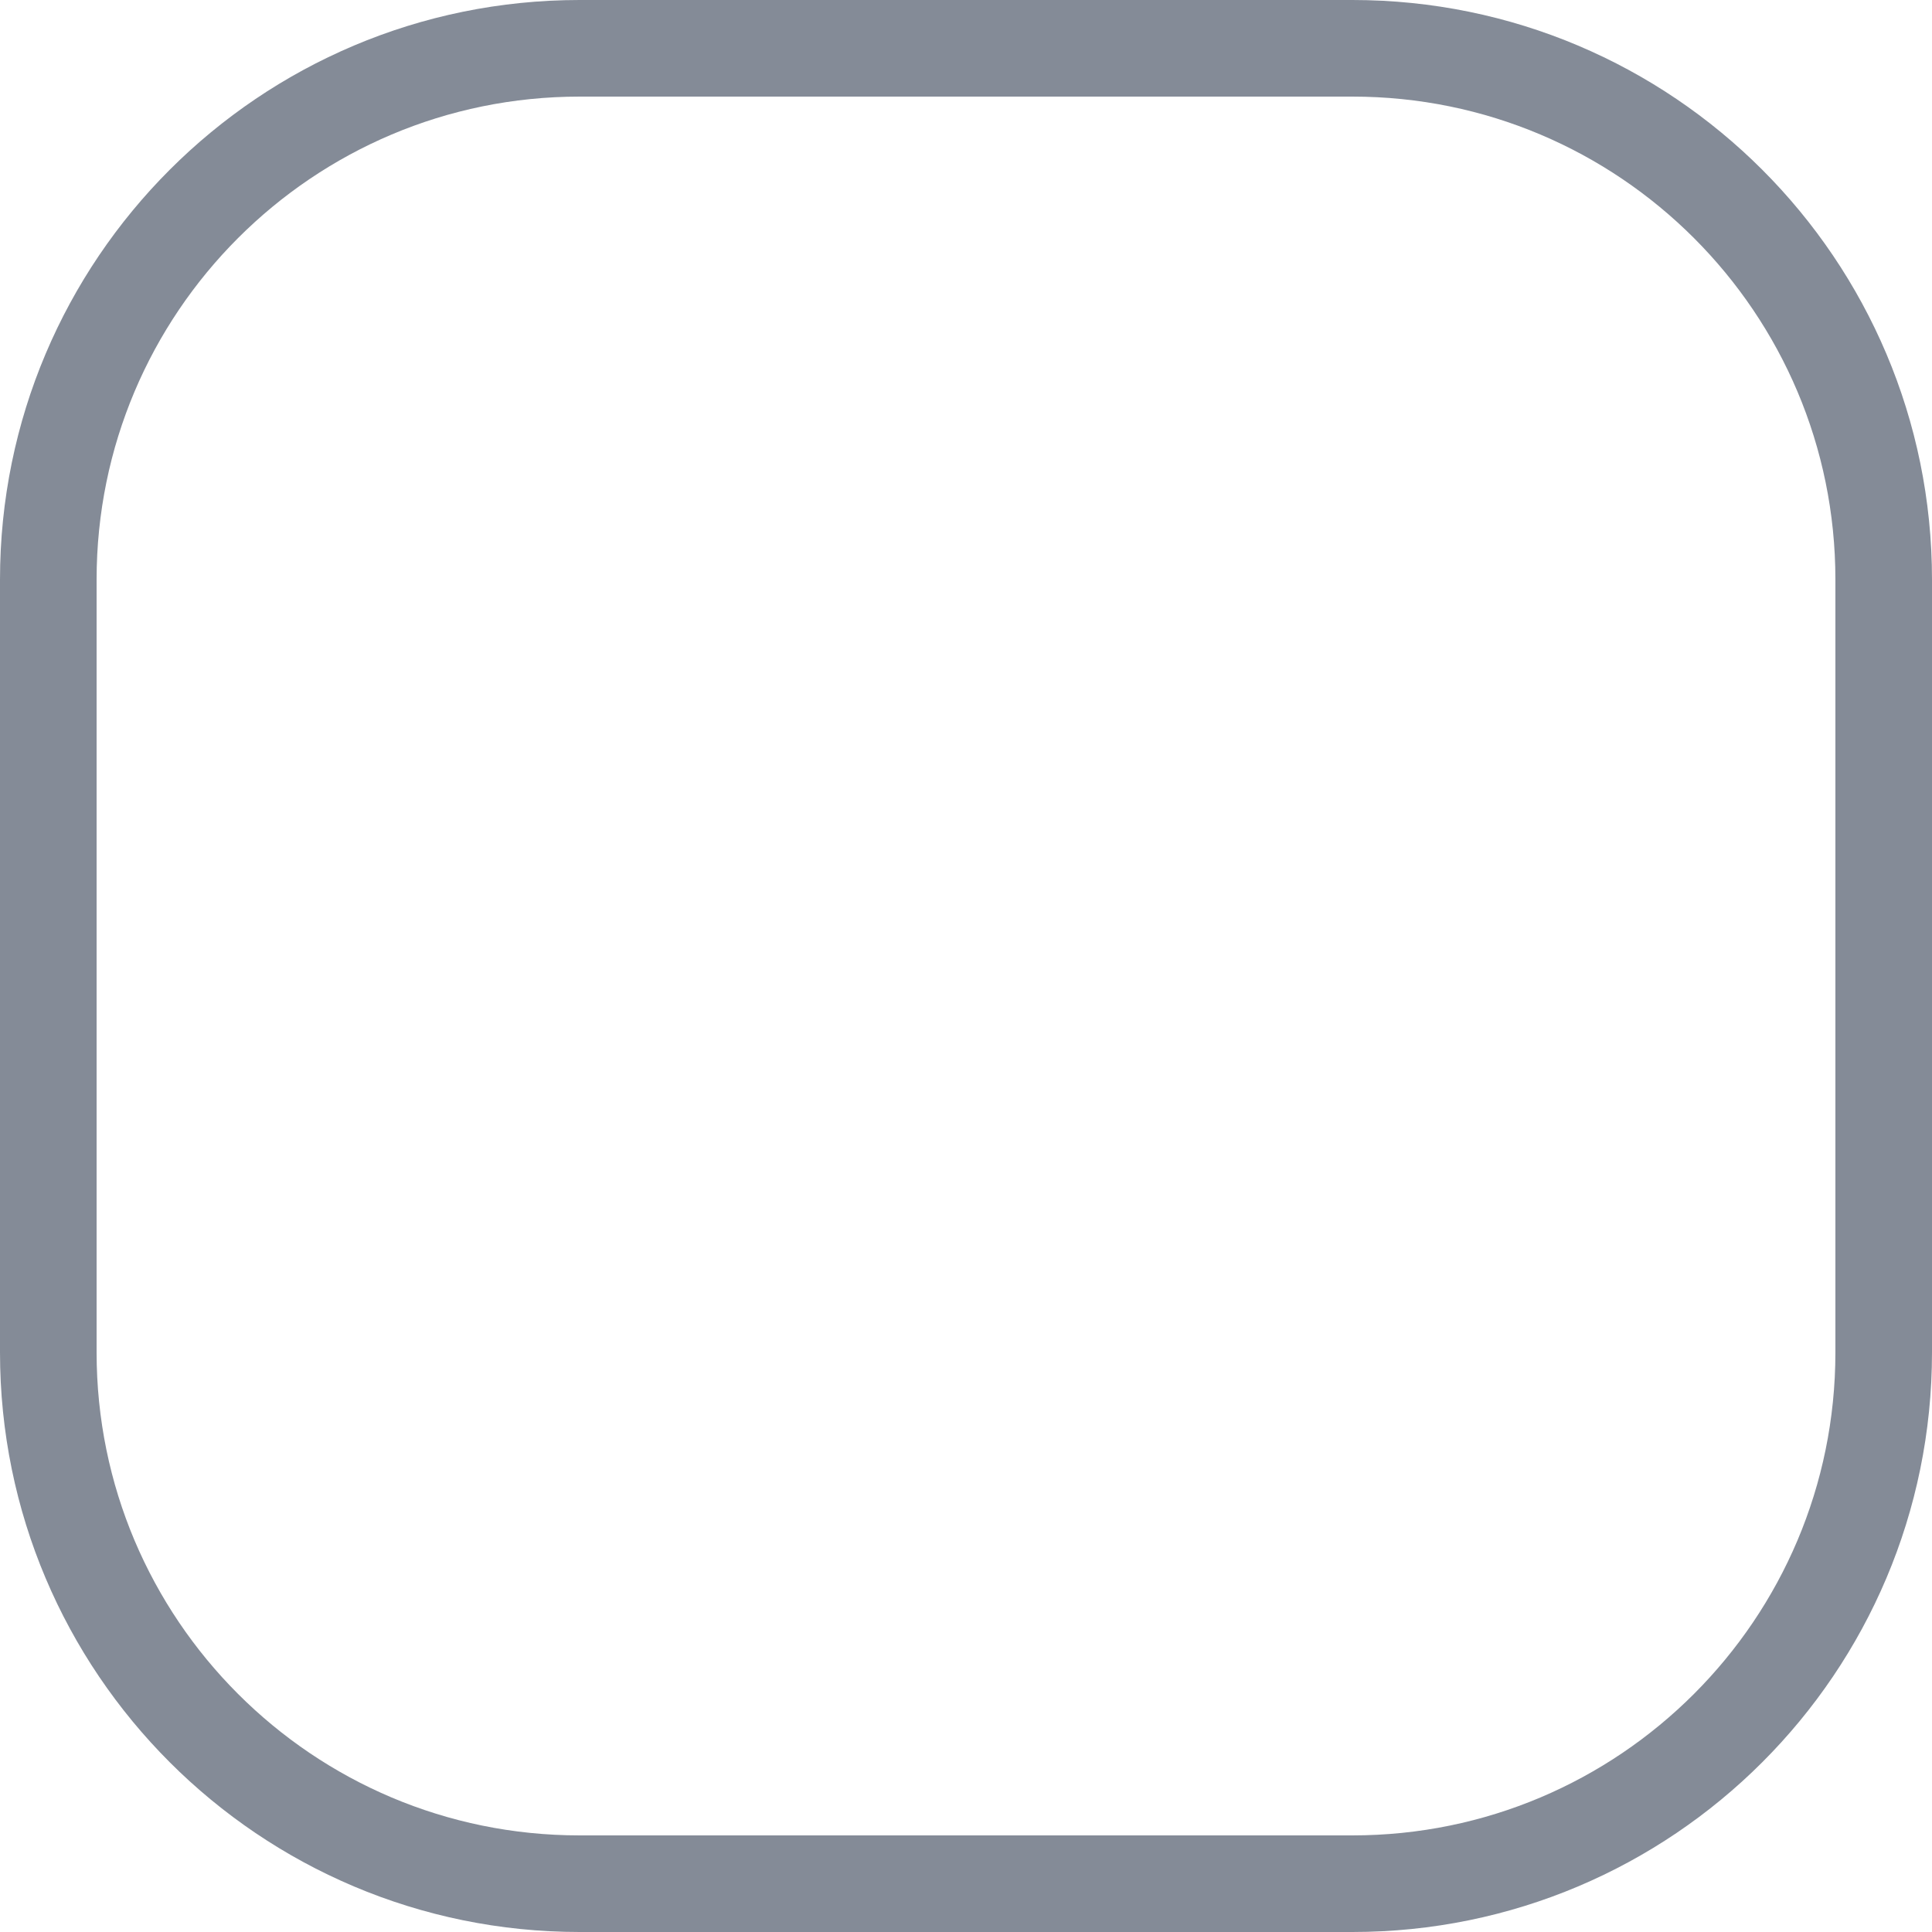
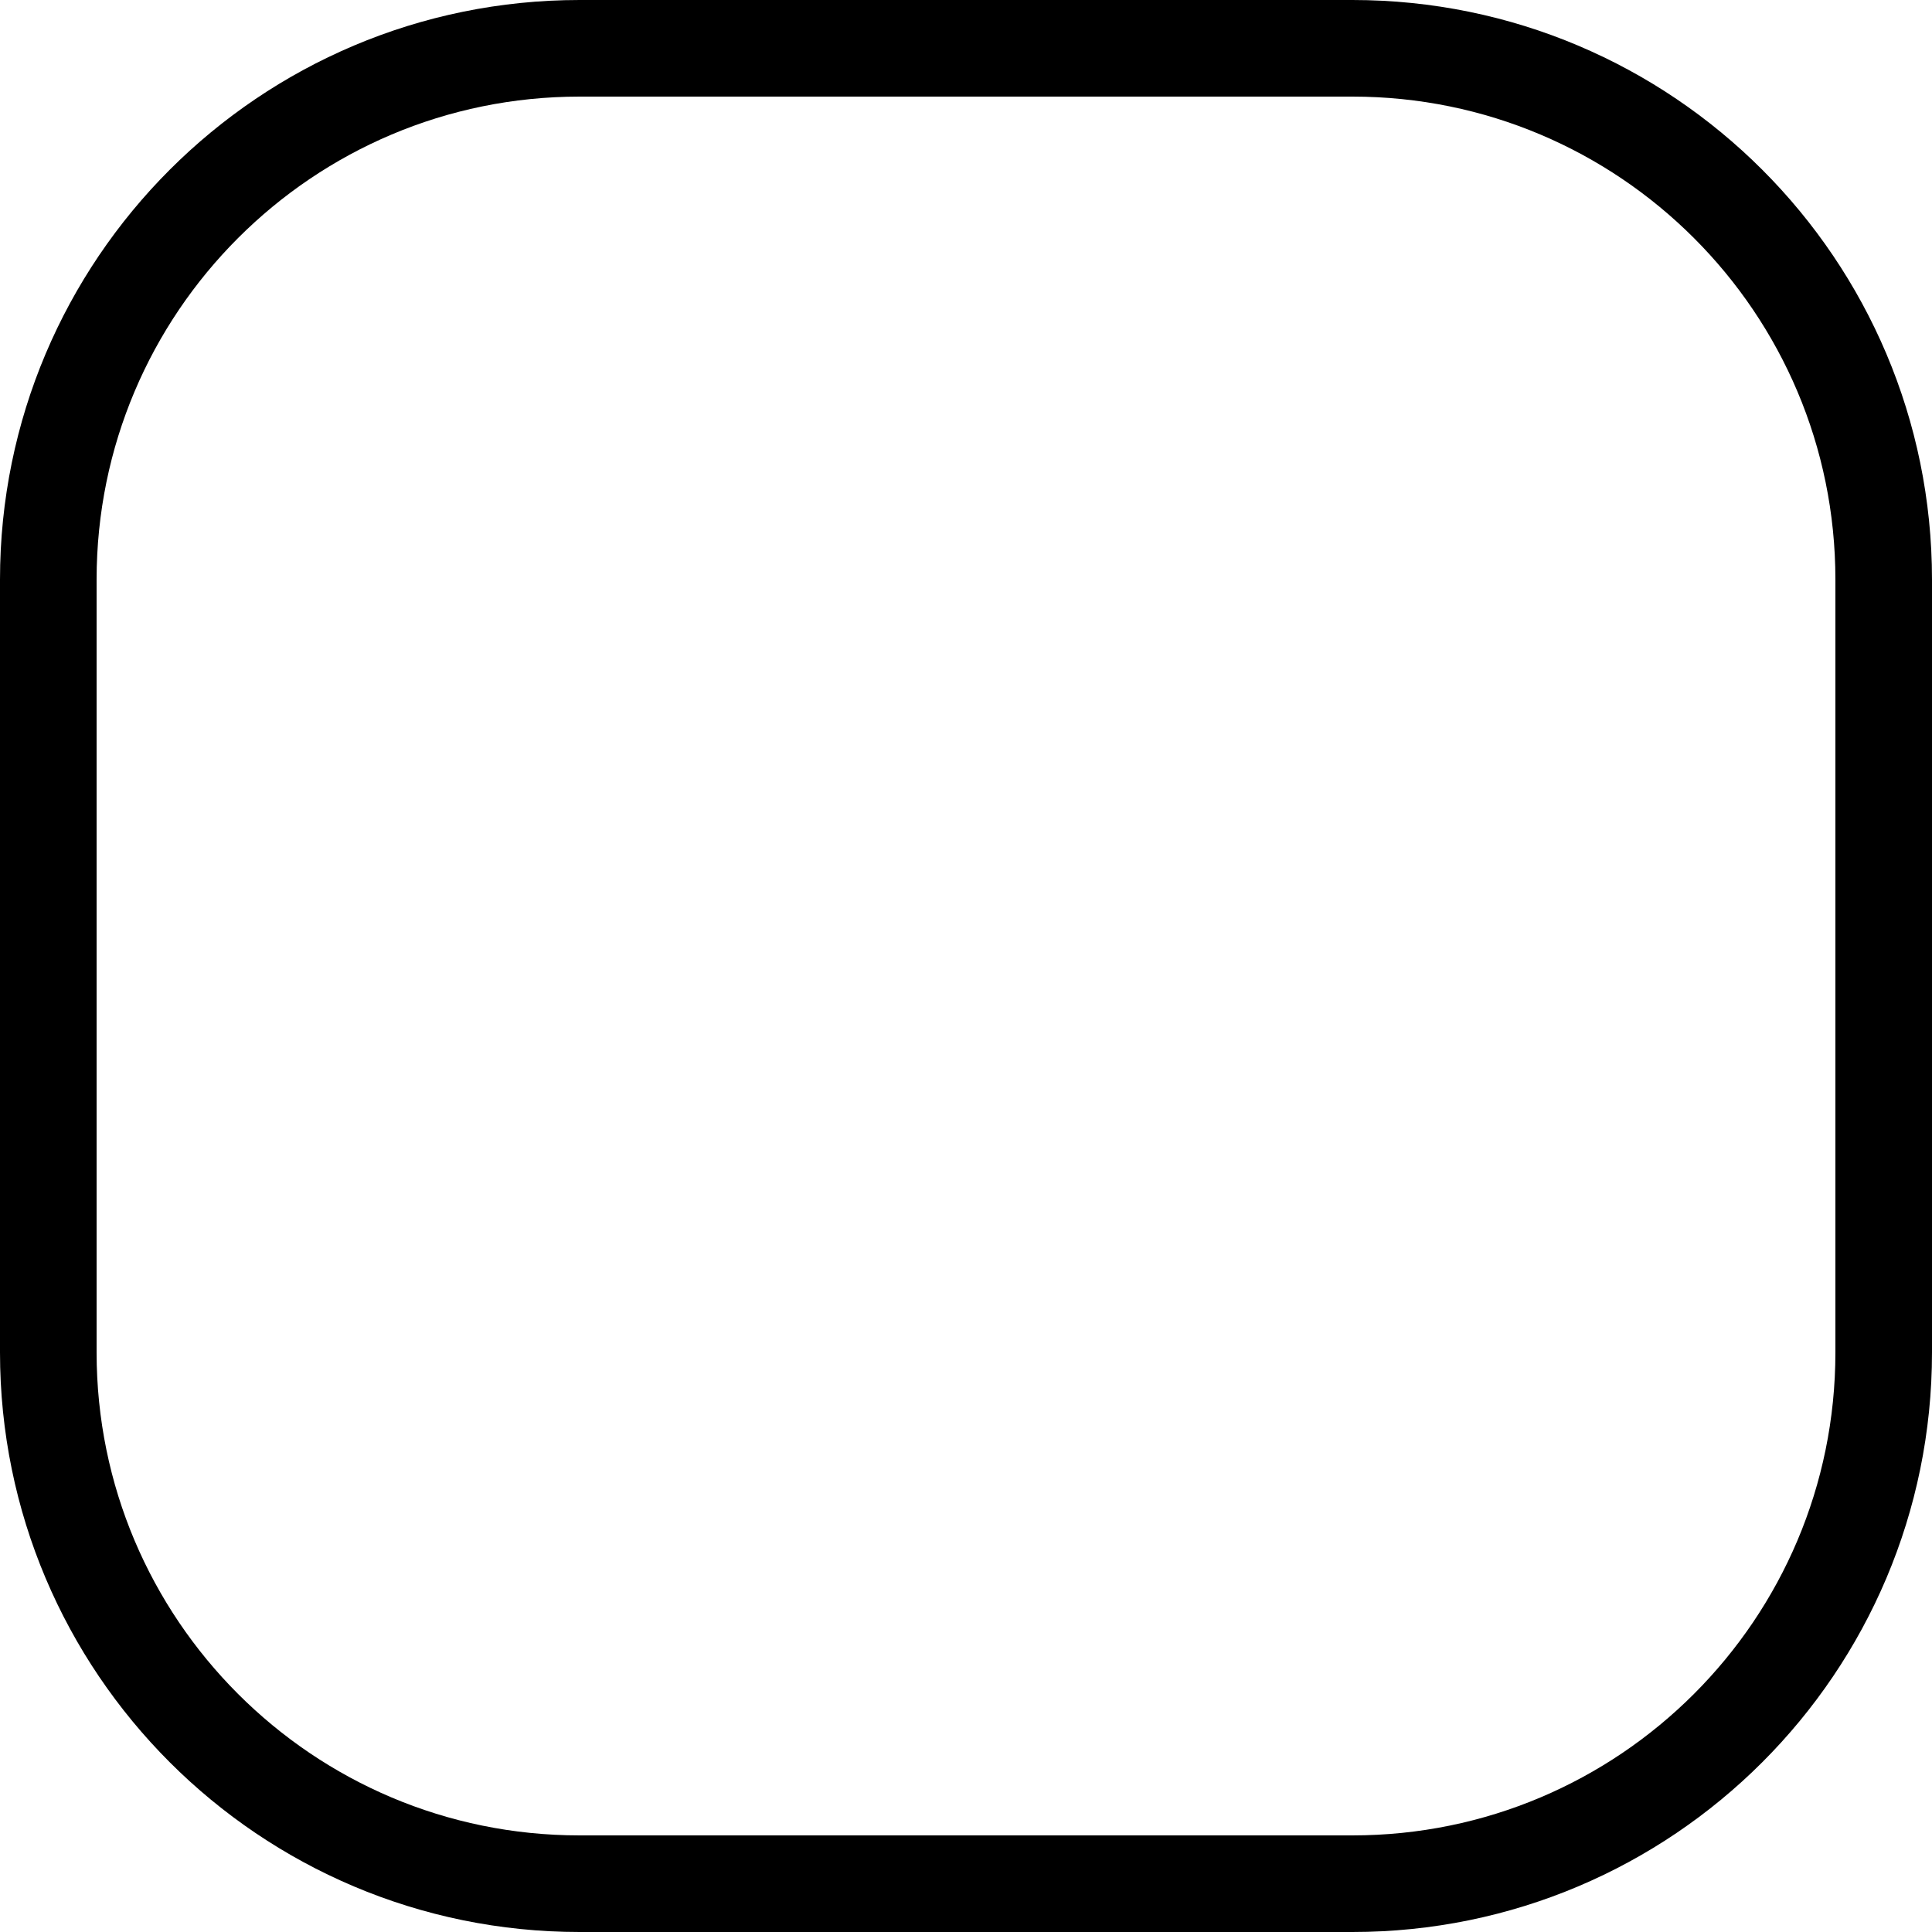
<svg xmlns="http://www.w3.org/2000/svg" width="20" height="20" viewBox="0 0 20 20" fill="none">
-   <path d="M0.5 6C0.5 2.962 2.962 0.5 6 0.5H14C17.038 0.5 19.5 2.962 19.5 6V14C19.5 17.038 17.038 19.5 14 19.5H6C2.962 19.5 0.5 17.038 0.5 14V6Z" stroke="#848b97" />
+   <path d="M0.5 6C0.5 2.962 2.962 0.5 6 0.5H14C17.038 0.5 19.5 2.962 19.5 6V14C19.5 17.038 17.038 19.5 14 19.5H6C2.962 19.5 0.5 17.038 0.5 14V6Z" stroke="currentColor" />
</svg>
